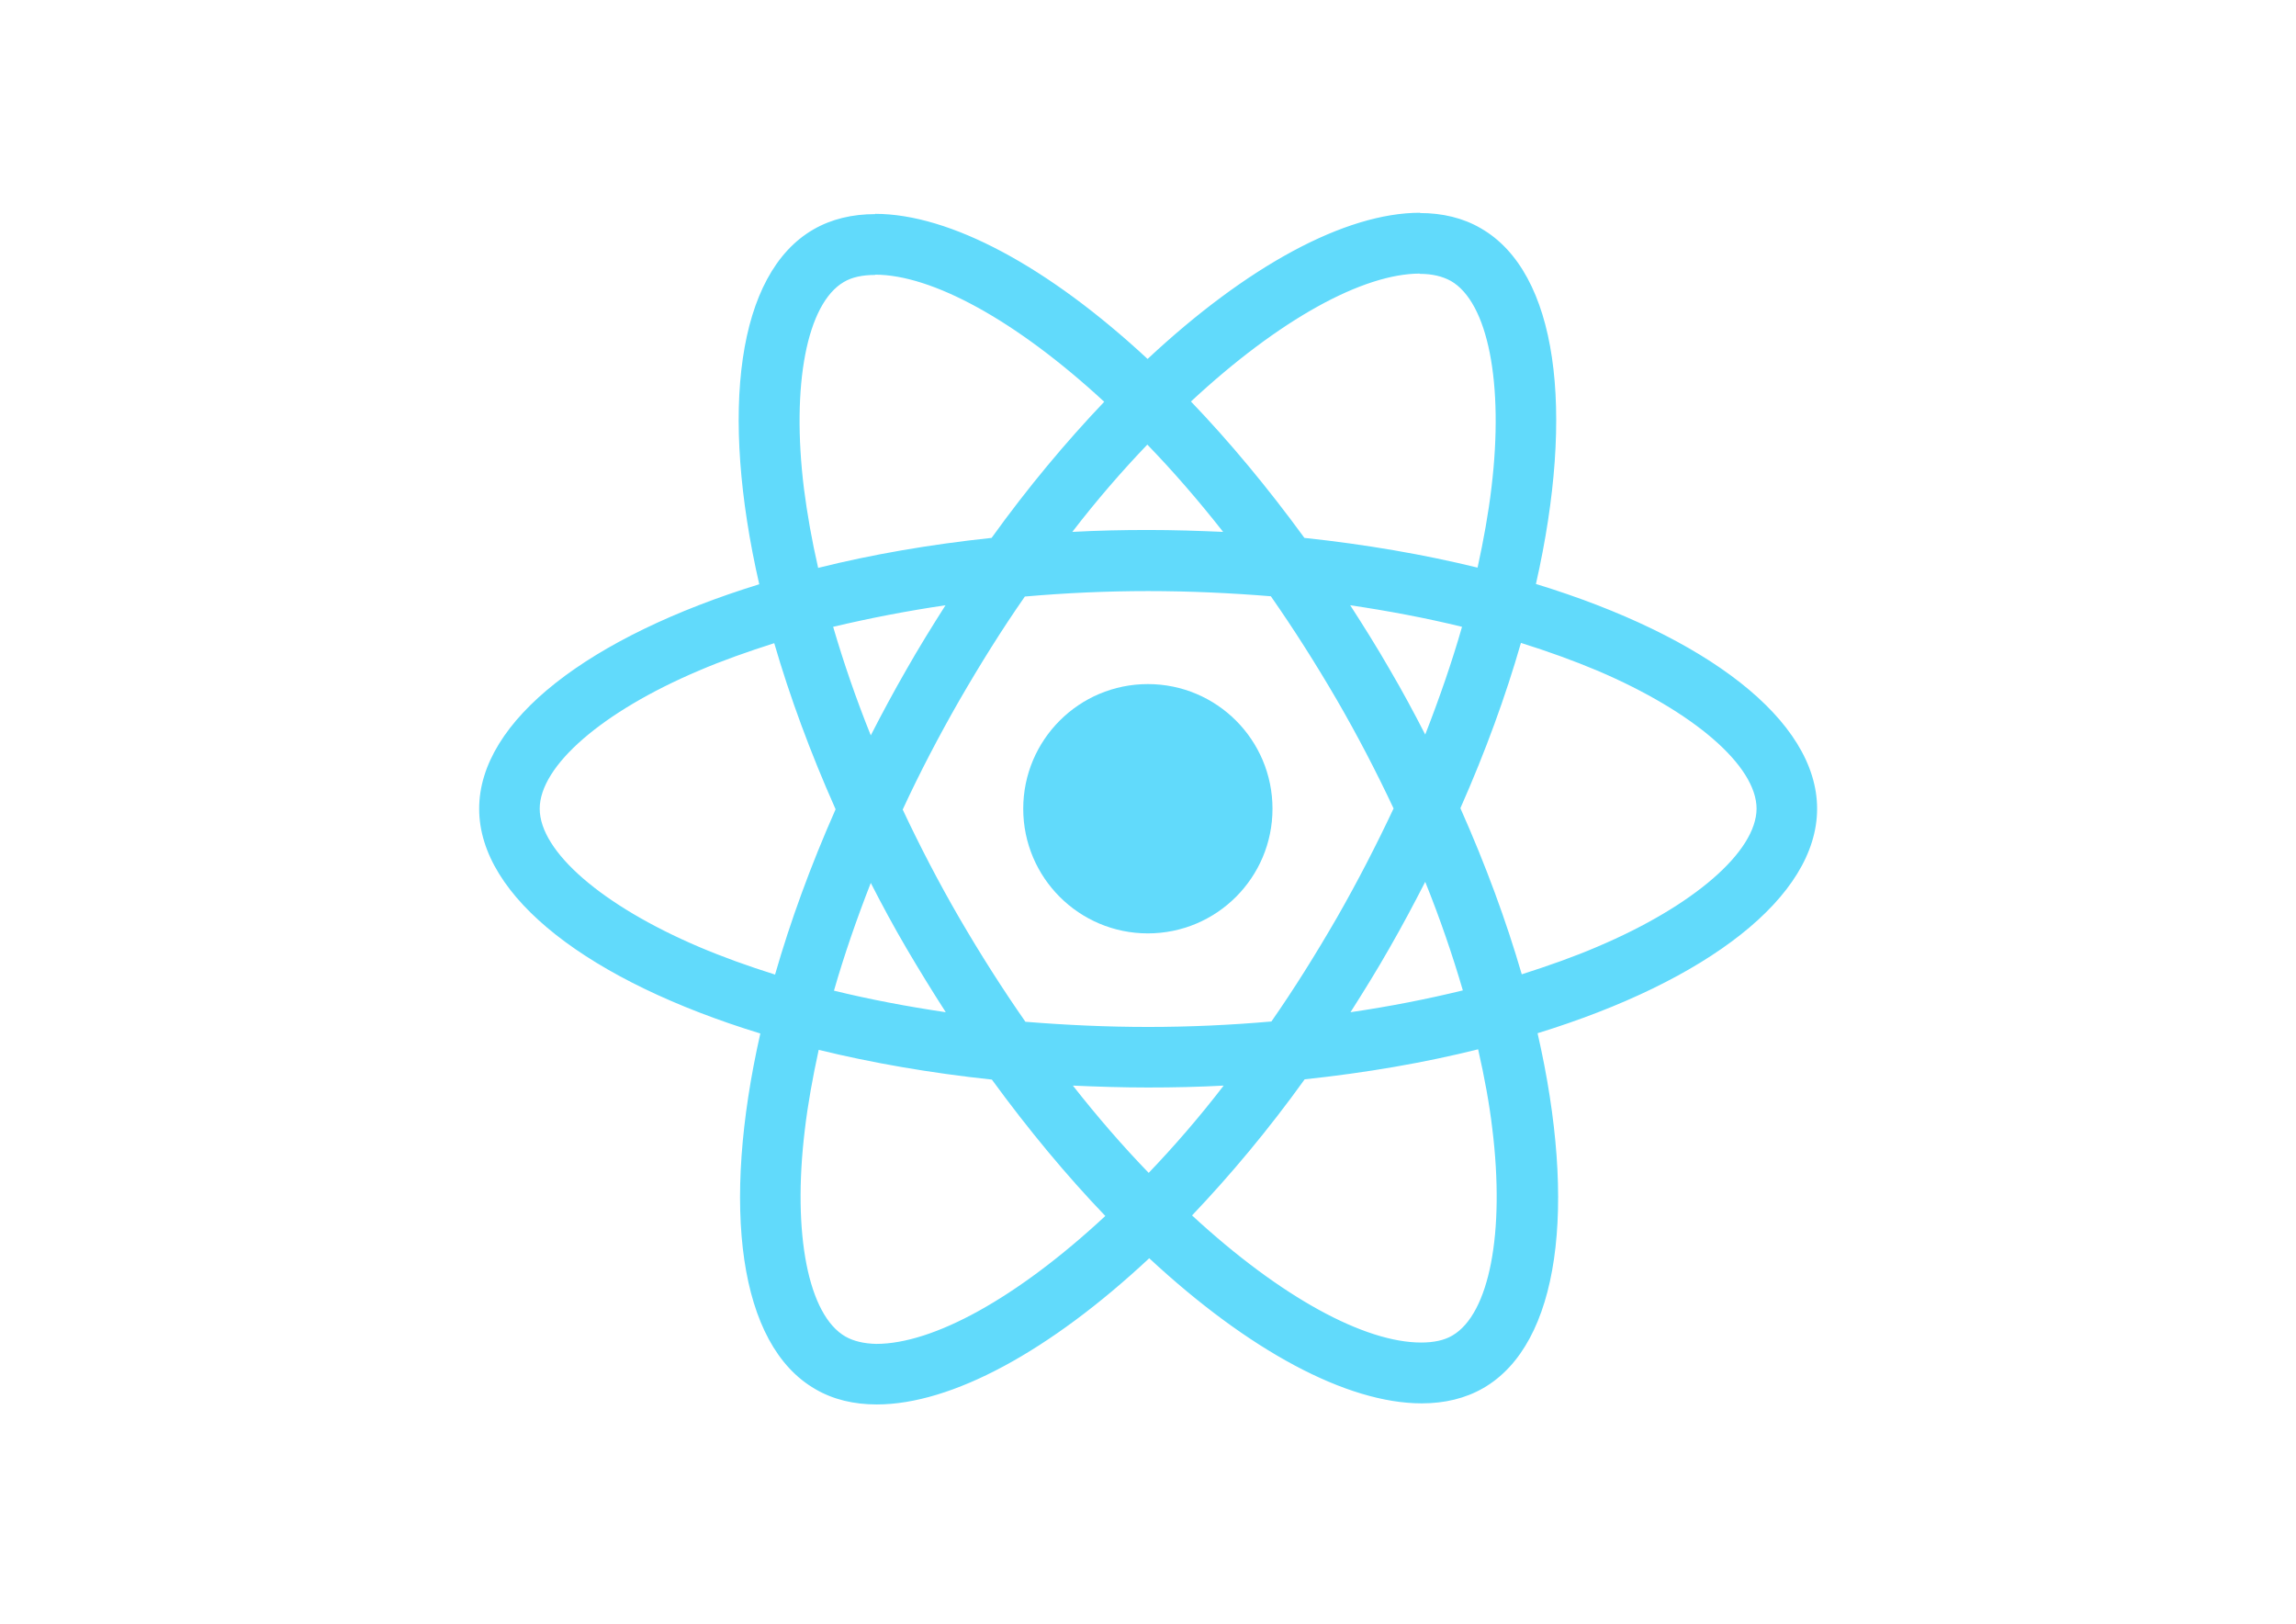
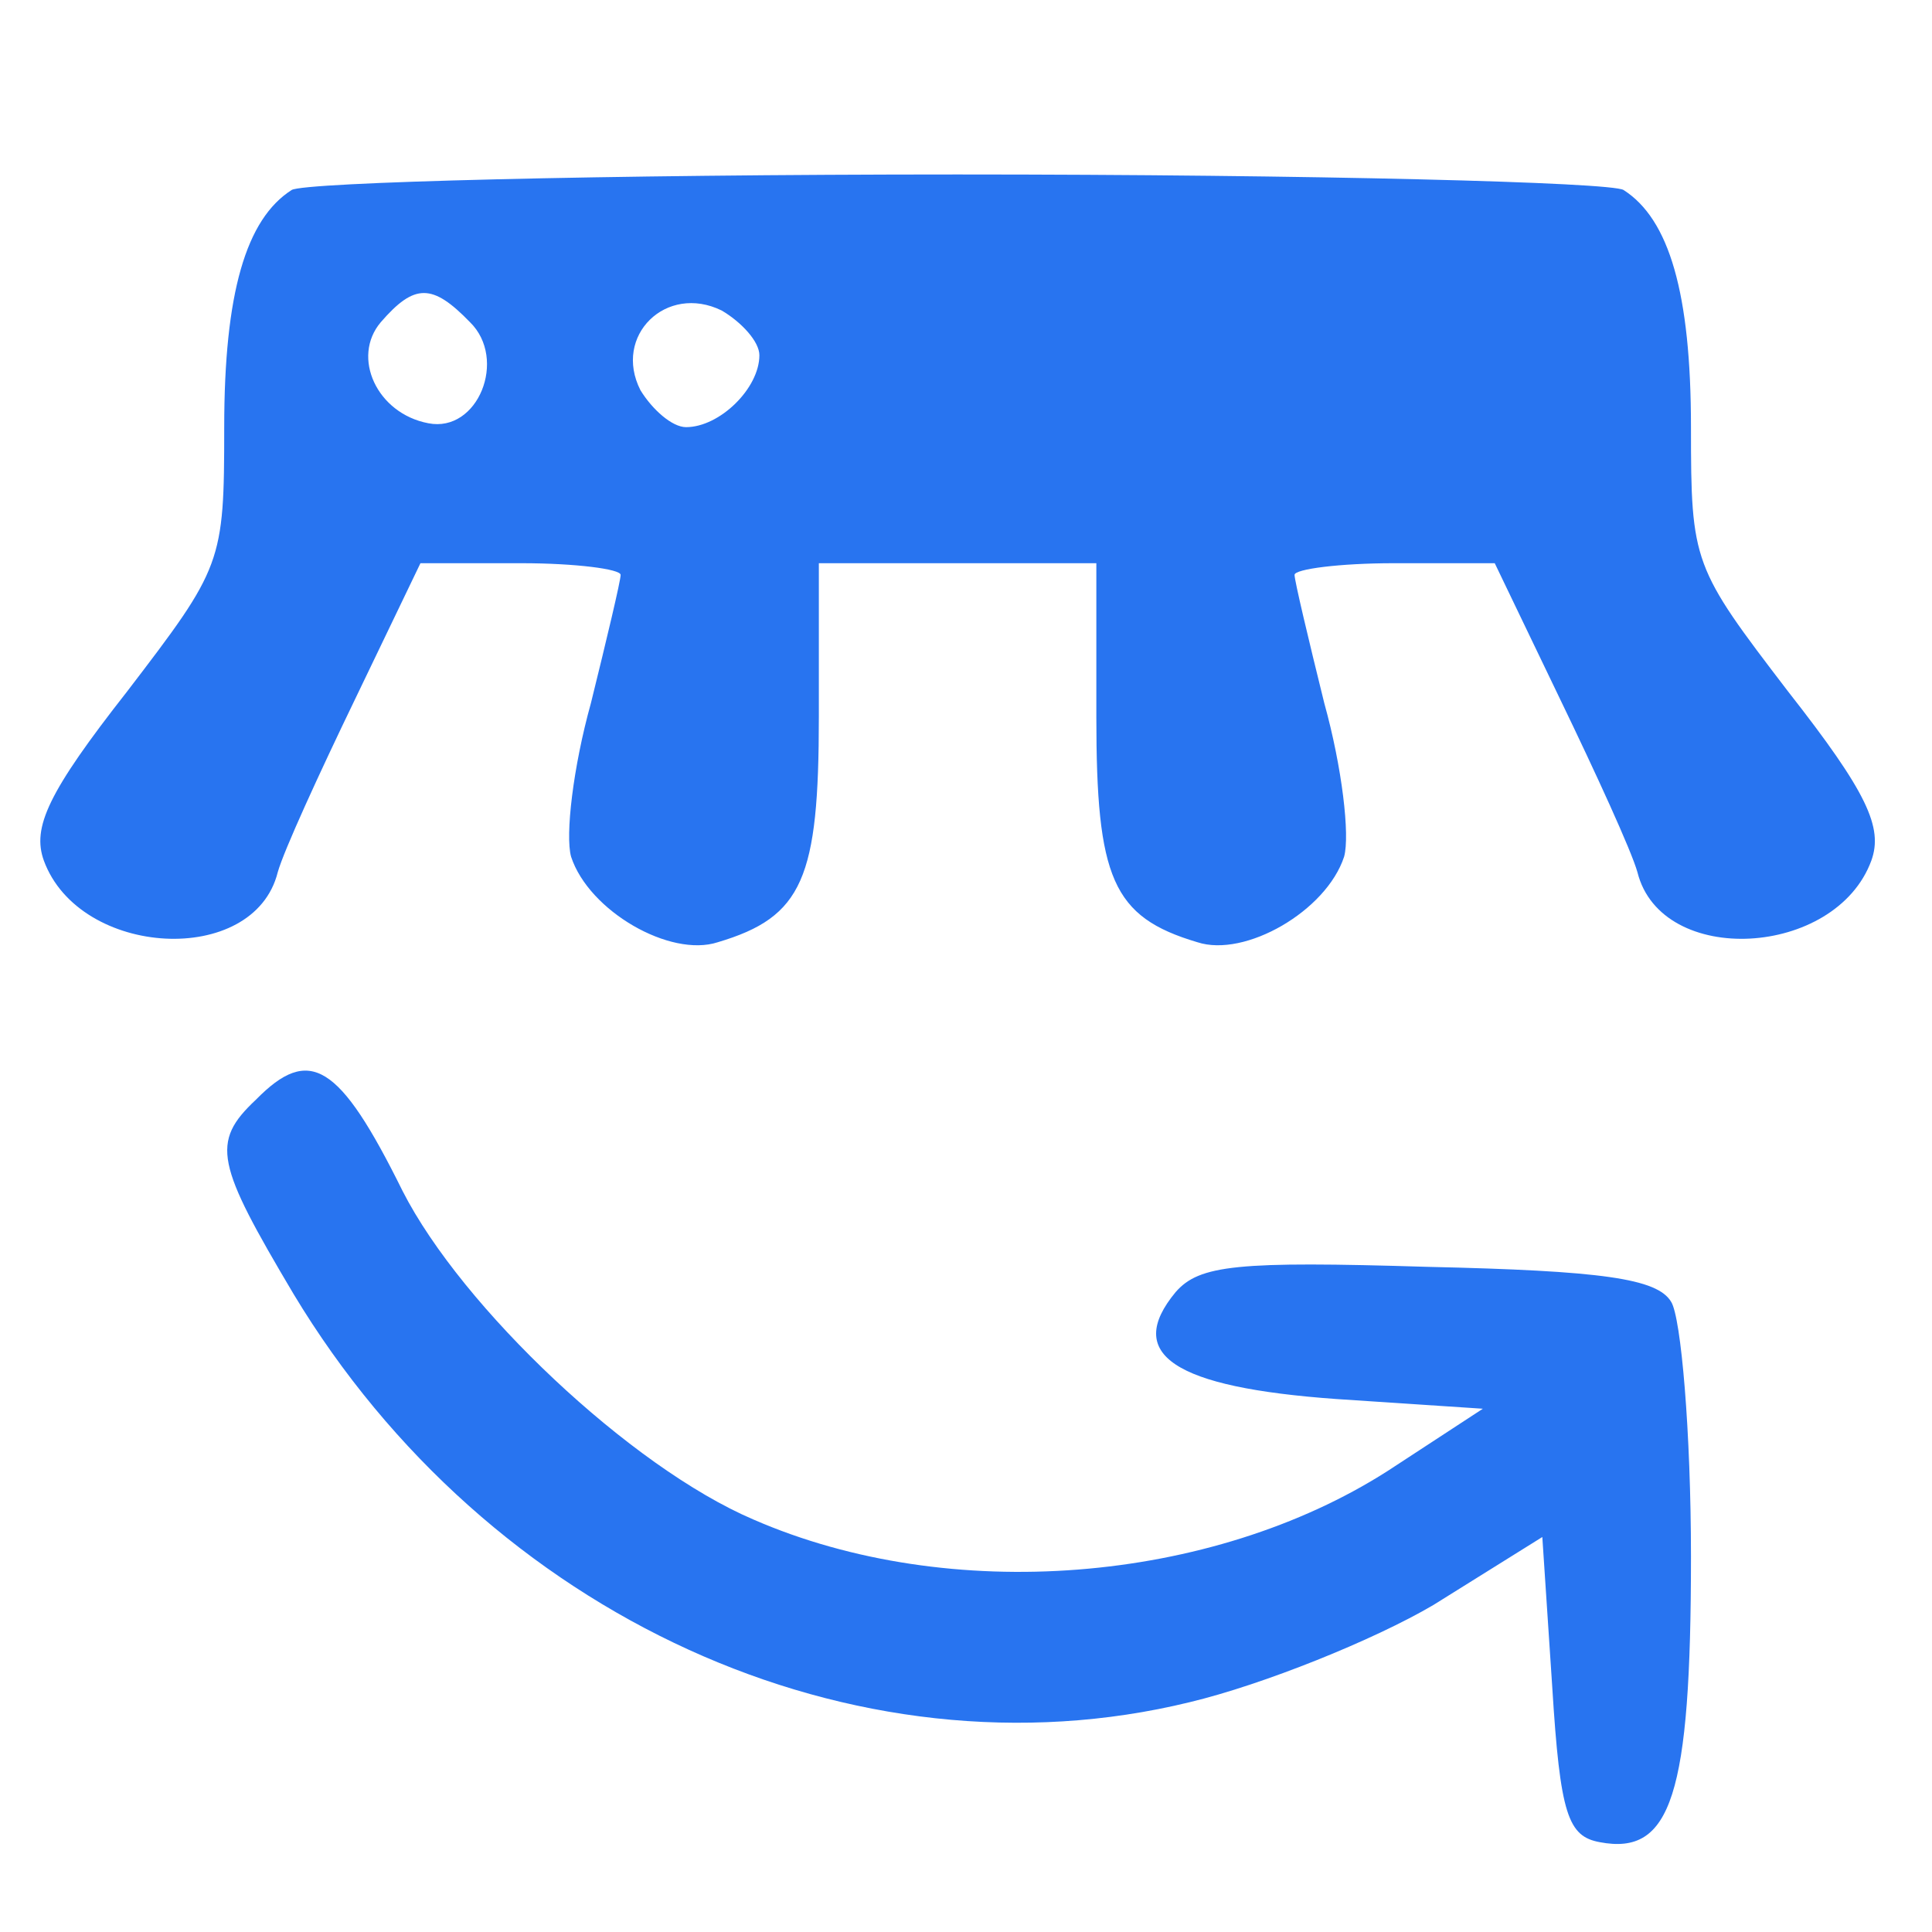
- <svg xmlns="http://www.w3.org/2000/svg" viewBox="0 0 841.9 595.3">
-   <g fill="#61DAFB">
-     <path d="M666.3 296.5c0-32.5-40.7-63.3-103.1-82.4 14.4-63.6 8-114.2-20.2-130.4-6.5-3.8-14.1-5.6-22.4-5.6v22.3c4.6 0 8.3.9 11.4 2.6 13.6 7.8 19.5 37.5 14.9 75.7-1.1 9.4-2.9 19.3-5.1 29.4-19.6-4.8-41-8.5-63.5-10.9-13.5-18.5-27.5-35.3-41.6-50 32.6-30.3 63.2-46.9 84-46.9V78c-27.5 0-63.5 19.6-99.9 53.6-36.4-33.8-72.4-53.2-99.9-53.2v22.3c20.7 0 51.4 16.5 84 46.6-14 14.7-28 31.4-41.3 49.9-22.6 2.4-44 6.1-63.6 11-2.3-10-4-19.7-5.2-29-4.7-38.2 1.1-67.9 14.6-75.8 3-1.8 6.9-2.6 11.5-2.6V78.5c-8.4 0-16 1.8-22.6 5.6-28.1 16.2-34.4 66.7-19.9 130.1-62.2 19.2-102.7 49.9-102.7 82.3 0 32.5 40.7 63.3 103.1 82.4-14.4 63.6-8 114.2 20.2 130.4 6.5 3.8 14.1 5.6 22.5 5.6 27.5 0 63.5-19.6 99.9-53.6 36.4 33.8 72.4 53.2 99.9 53.2 8.4 0 16-1.8 22.6-5.6 28.1-16.2 34.4-66.7 19.9-130.1 62-19.1 102.5-49.9 102.5-82.3zm-130.2-66.7c-3.7 12.9-8.3 26.2-13.5 39.5-4.1-8-8.4-16-13.1-24-4.6-8-9.5-15.8-14.4-23.4 14.2 2.1 27.9 4.7 41 7.9zm-45.8 106.5c-7.8 13.5-15.8 26.3-24.1 38.2-14.9 1.3-30 2-45.2 2-15.1 0-30.2-.7-45-1.9-8.3-11.9-16.4-24.6-24.2-38-7.6-13.1-14.5-26.4-20.8-39.8 6.2-13.4 13.2-26.8 20.7-39.9 7.8-13.5 15.8-26.3 24.1-38.2 14.9-1.3 30-2 45.2-2 15.1 0 30.2.7 45 1.9 8.3 11.9 16.4 24.6 24.2 38 7.6 13.1 14.5 26.4 20.8 39.8-6.3 13.4-13.2 26.8-20.7 39.9zm32.3-13c5.4 13.4 10 26.8 13.8 39.8-13.1 3.2-26.9 5.9-41.2 8 4.9-7.7 9.8-15.6 14.4-23.7 4.6-8 8.9-16.1 13-24.1zM421.2 430c-9.3-9.6-18.6-20.3-27.8-32 9 .4 18.2.7 27.5.7 9.4 0 18.7-.2 27.8-.7-9 11.7-18.3 22.4-27.5 32zm-74.4-58.9c-14.2-2.1-27.9-4.7-41-7.9 3.7-12.9 8.3-26.2 13.5-39.5 4.1 8 8.4 16 13.1 24 4.7 8 9.5 15.8 14.4 23.4zM420.7 163c9.3 9.6 18.6 20.3 27.8 32-9-.4-18.2-.7-27.5-.7-9.4 0-18.7.2-27.8.7 9-11.7 18.3-22.4 27.5-32zm-74 58.9c-4.9 7.7-9.8 15.6-14.4 23.7-4.6 8-8.9 16-13 24-5.4-13.4-10-26.8-13.8-39.8 13.1-3.1 26.9-5.8 41.2-7.9zm-90.5 125.2c-35.4-15.1-58.3-34.9-58.3-50.6 0-15.7 22.9-35.6 58.3-50.6 8.6-3.7 18-7 27.7-10.1 5.7 19.6 13.2 40 22.5 60.9-9.2 20.8-16.6 41.1-22.2 60.6-9.9-3.1-19.3-6.5-28-10.2zM310 490c-13.6-7.8-19.5-37.5-14.9-75.7 1.1-9.4 2.9-19.3 5.1-29.4 19.6 4.8 41 8.5 63.5 10.9 13.5 18.5 27.5 35.3 41.6 50-32.6 30.3-63.2 46.9-84 46.9-4.5-.1-8.3-1-11.3-2.7zm237.2-76.2c4.7 38.2-1.1 67.9-14.6 75.8-3 1.8-6.9 2.6-11.5 2.6-20.7 0-51.4-16.5-84-46.6 14-14.7 28-31.4 41.3-49.9 22.6-2.4 44-6.1 63.6-11 2.3 10.1 4.1 19.8 5.2 29.1zm38.5-66.7c-8.6 3.7-18 7-27.7 10.1-5.7-19.6-13.2-40-22.5-60.9 9.2-20.8 16.6-41.1 22.2-60.6 9.9 3.1 19.3 6.5 28.1 10.2 35.4 15.1 58.3 34.9 58.3 50.6-.1 15.7-23 35.6-58.4 50.6zM320.8 78.4z" />
-     <circle cx="420.9" cy="296.5" r="45.7" />
-     <path d="M520.5 78.1z" />
+ <svg xmlns="http://www.w3.org/2000/svg" width="500" height="500">
+   <g>
+     <g id="svg_1" fill="#000000" transform="matrix(0.512966 0 0 -0.503035 -8.6582 512.974)">
+       <path id="svg_2" fill="#2874f0" d="m164,922c-23,-15 -34,-53 -34,-122c0,-70 -1,-72 -49,-136c-40,-52 -48,-70 -42,-87c18,-50 106,-55 118,-6c3,11 21,51 39,89l33,70l51,0c27,0 50,-3 50,-6c0,-3 -7,-33 -15,-66c-9,-33 -13,-68 -10,-79c9,-28 50,-52 74,-44c43,13 51,33 51,116l0,79l70,0l70,0l0,-79c0,-83 8,-103 51,-116c24,-8 65,16 74,44c3,11 -1,46 -10,79c-8,33 -15,63 -15,66c0,3 23,6 50,6l51,0l33,-70c18,-38 36,-78 39,-89c12,-49 100,-44 118,6c6,17 -2,35 -42,87c-48,64 -49,66 -49,136c0,69 -11,107 -34,122c-6,4 -157,8 -336,8c-179,0 -330,-4 -336,-8zm90,-68c19,-19 4,-57 -21,-52c-26,5 -39,34 -24,52c17,20 26,20 45,0zm146,-17c0,-17 -20,-37 -37,-37c-7,0 -17,9 -23,19c-14,28 13,55 41,41c10,-6 19,-16 19,-23z" />
+       <path id="svg_3" fill="#2874f0" d="m146,454c-23,-22 -20,-33 19,-100c98,-166 283,-252 452,-210c37,9 93,32 123,50l55,35l5,-77c4,-66 8,-77 24,-80c36,-7 46,24 46,147c0,64 -5,123 -10,131c-7,12 -35,16 -123,18c-96,3 -115,1 -127,-13c-26,-32 -1,-49 81,-55l74,-5l-48,-32c-89,-58 -221,-69 -320,-25c-62,27 -147,109 -177,169c-32,66 -47,75 -74,47z" />
+     </g>
  </g>
</svg>
